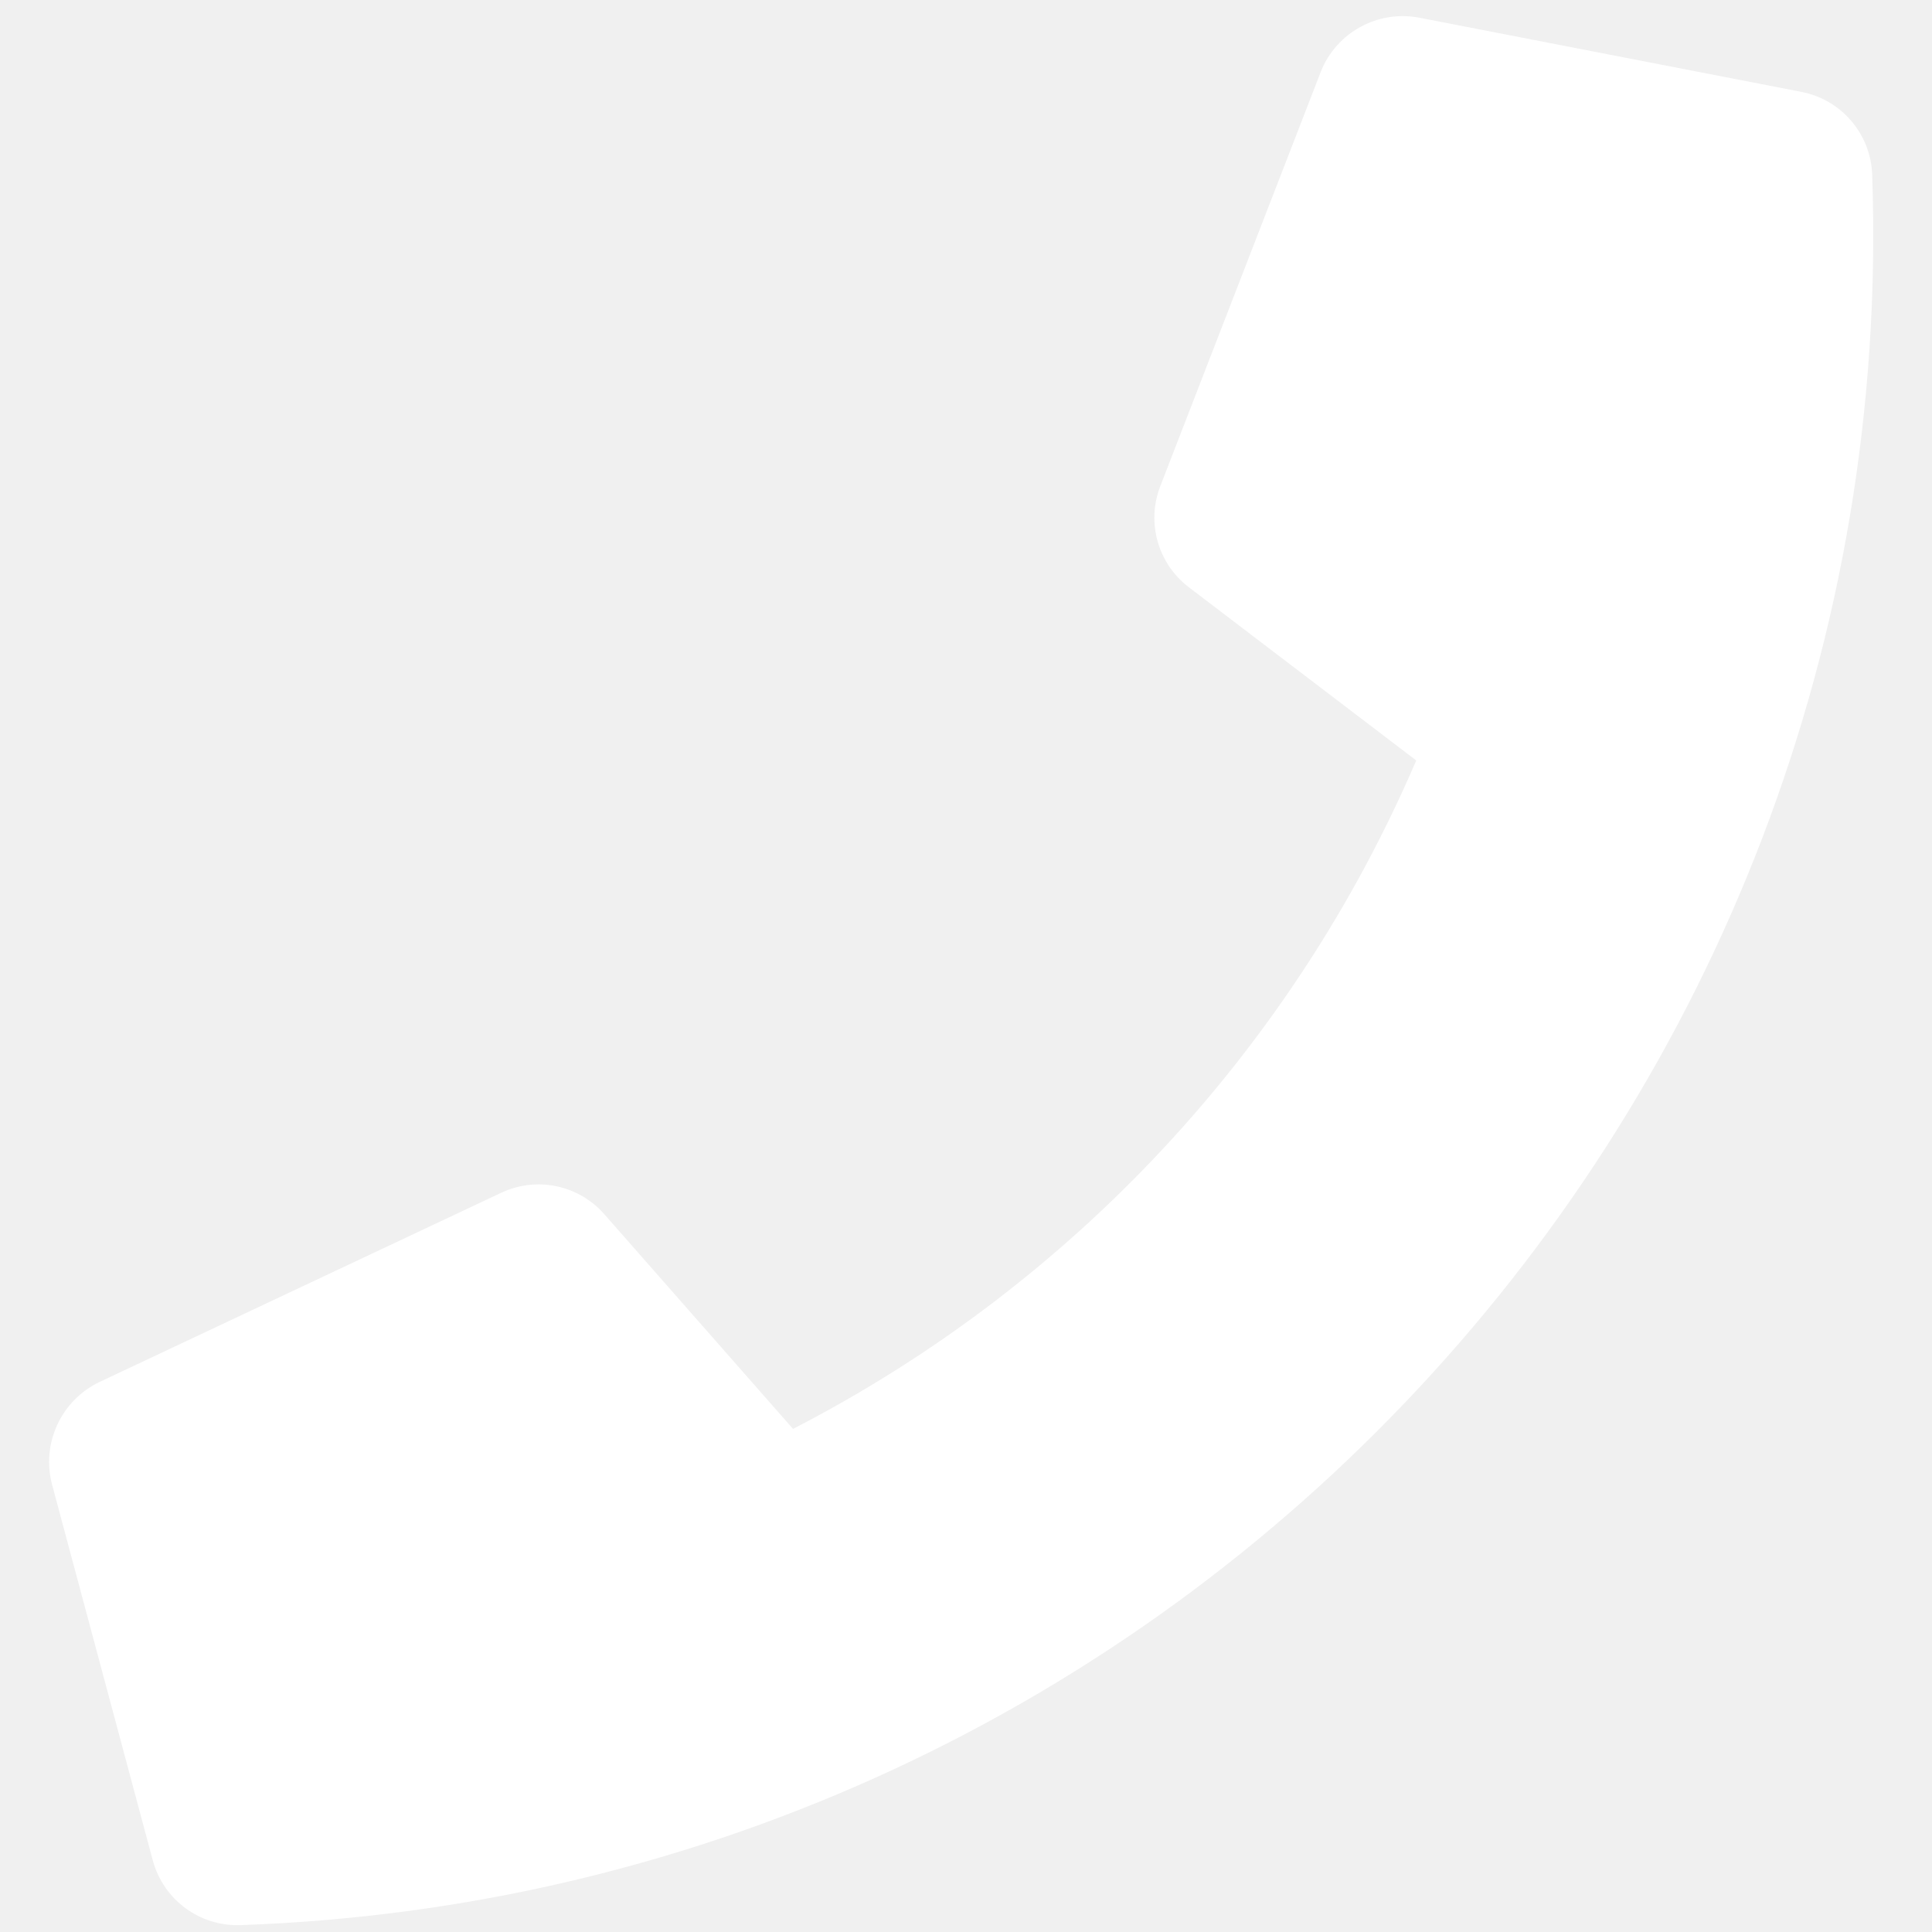
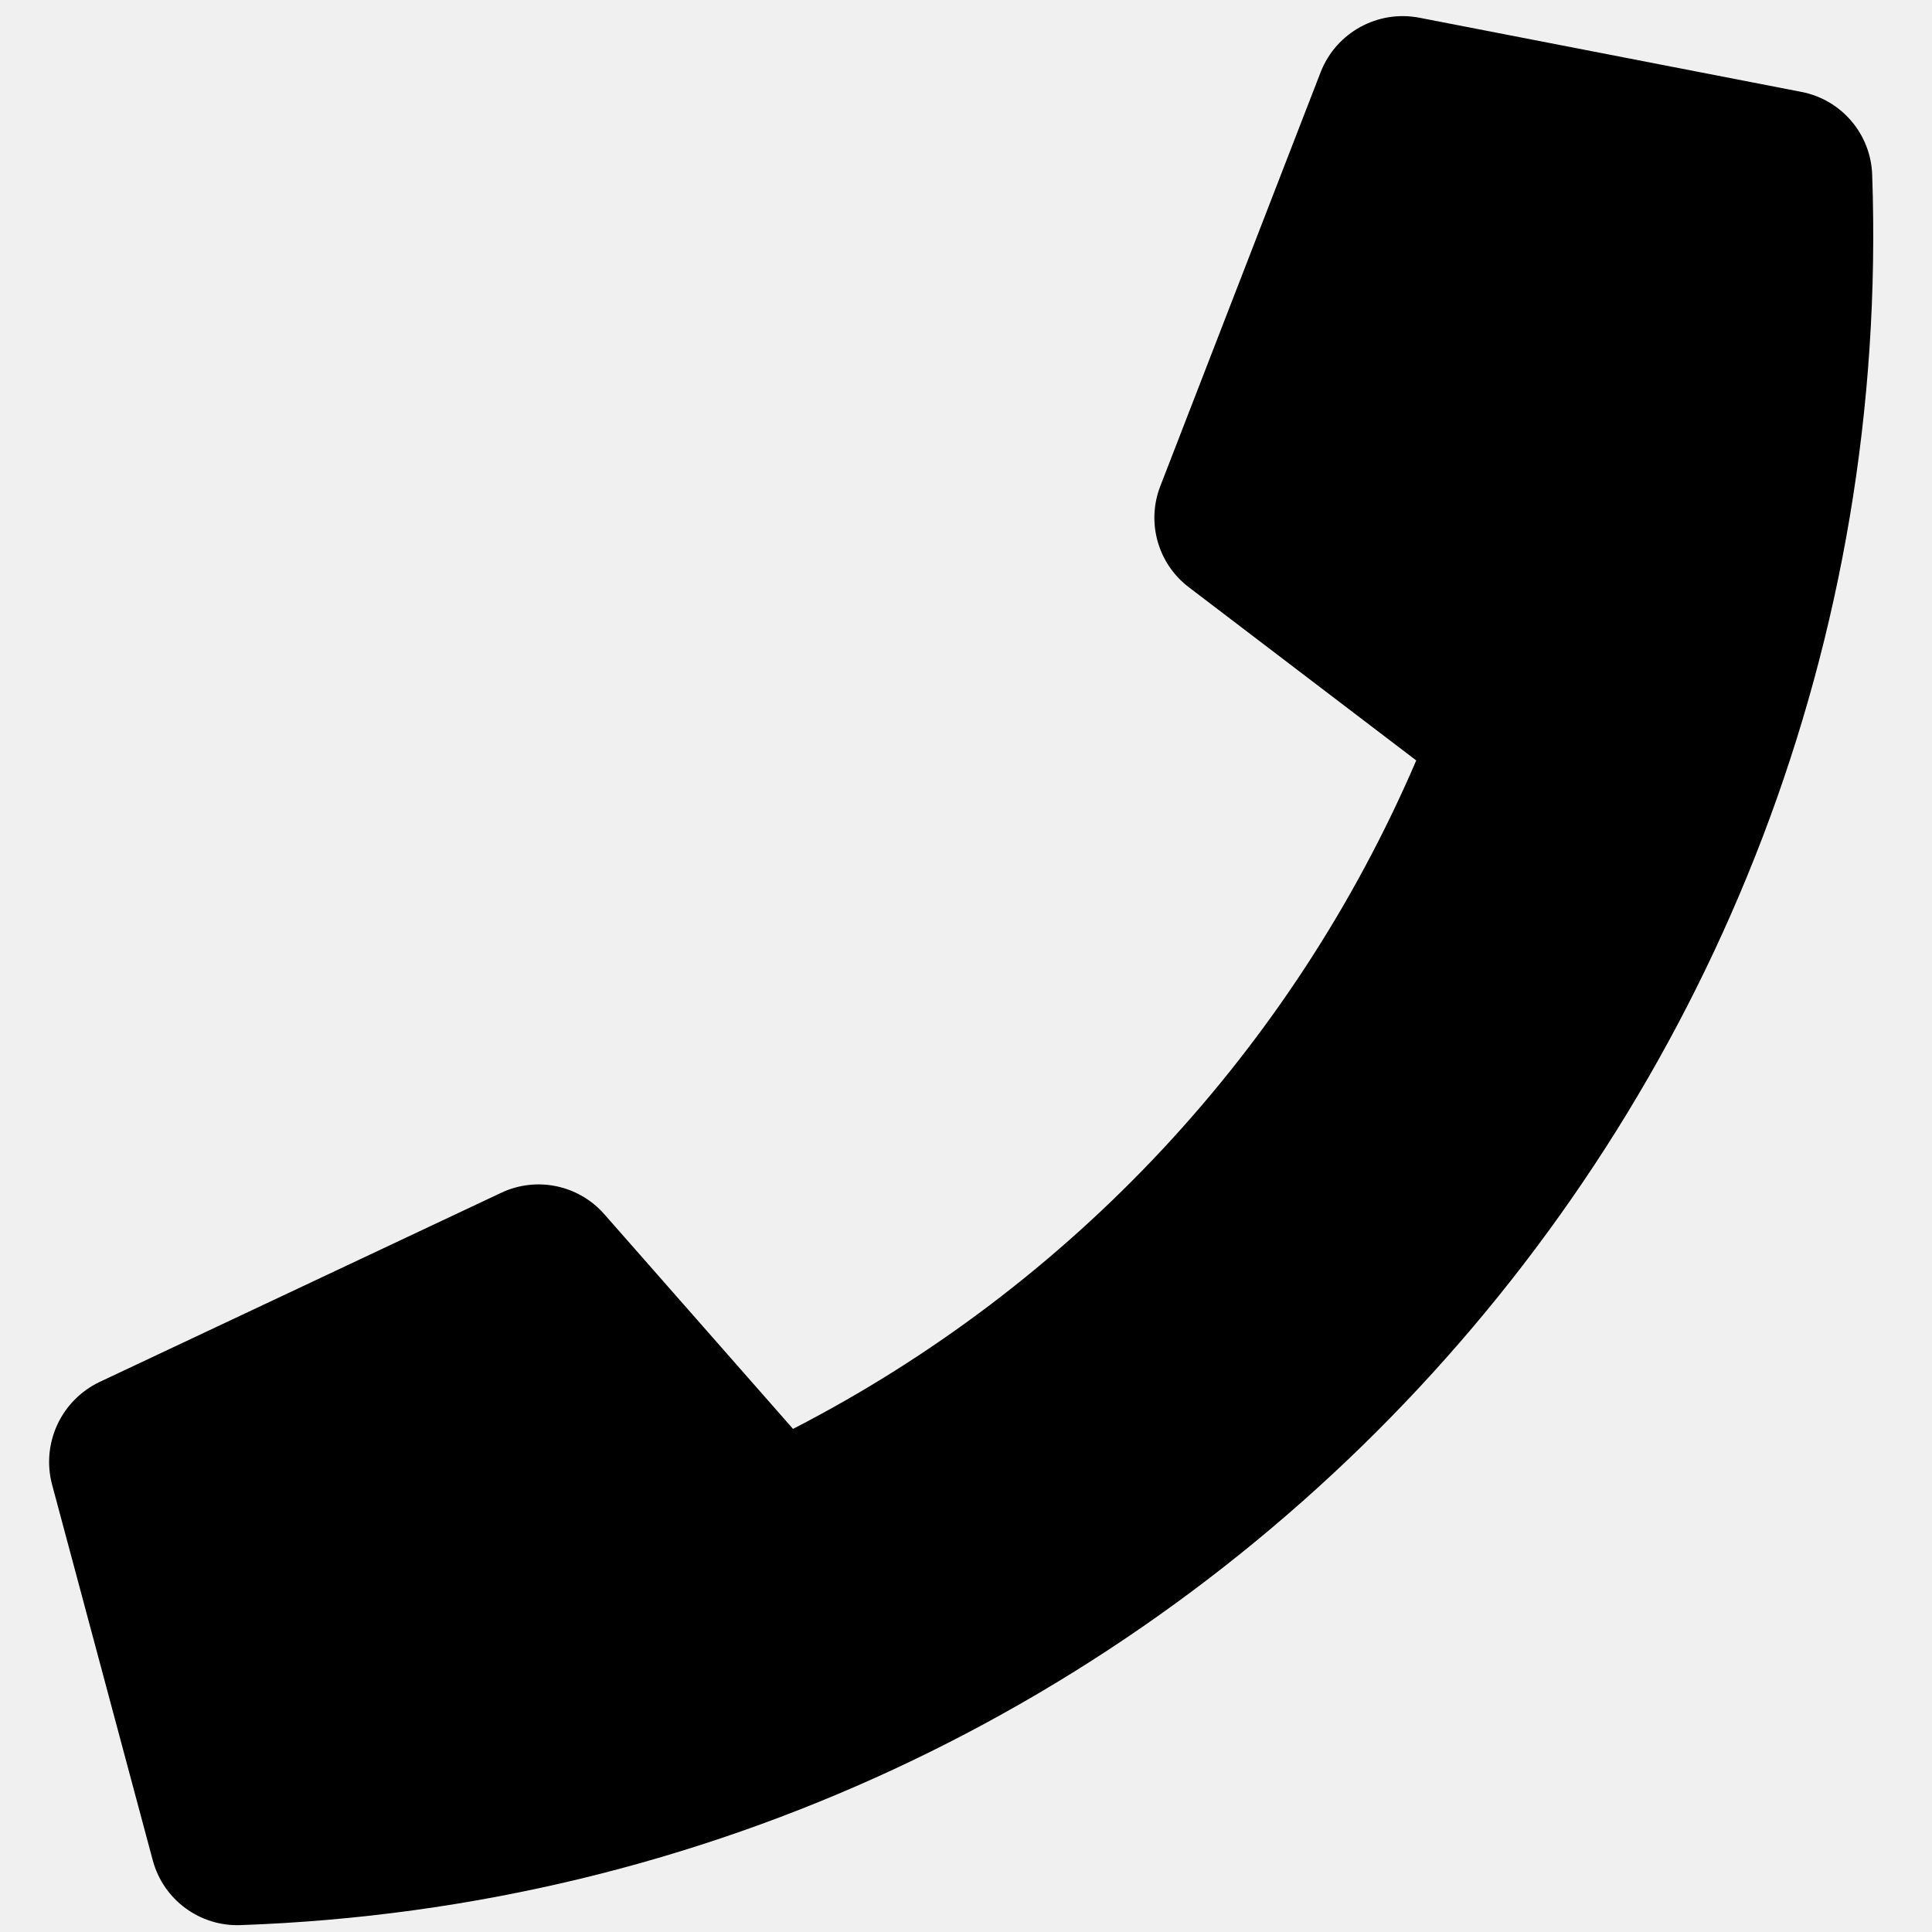
<svg xmlns="http://www.w3.org/2000/svg" width="29.368" height="29.368" viewBox="0 0 29.368 29.368">
-   <path d="M27.362,1.364,21.594.033A1.34,1.34,0,0,0,20.069.8L17.408,7.015a1.328,1.328,0,0,0,.383,1.553l3.361,2.751a20.553,20.553,0,0,1-9.827,9.827L8.573,17.785A1.33,1.33,0,0,0,7.021,17.4L.81,20.064a1.347,1.347,0,0,0-.776,1.531l1.331,5.767a1.331,1.331,0,0,0,1.3,1.031A25.729,25.729,0,0,0,28.393,2.662,1.329,1.329,0,0,0,27.362,1.364Z" transform="matrix(0.999, -0.035, 0.035, 0.999, 0.001, 0.992)" fill="#fff" />
+   <path d="M27.362,1.364,21.594.033A1.34,1.34,0,0,0,20.069.8L17.408,7.015a1.328,1.328,0,0,0,.383,1.553l3.361,2.751a20.553,20.553,0,0,1-9.827,9.827L8.573,17.785A1.33,1.33,0,0,0,7.021,17.4L.81,20.064a1.347,1.347,0,0,0-.776,1.531l1.331,5.767a1.331,1.331,0,0,0,1.3,1.031A25.729,25.729,0,0,0,28.393,2.662,1.329,1.329,0,0,0,27.362,1.364Z" transform="matrix(0.999, -0.035, 0.035, 0.999, 0.001, 0.992)" />
</svg>
